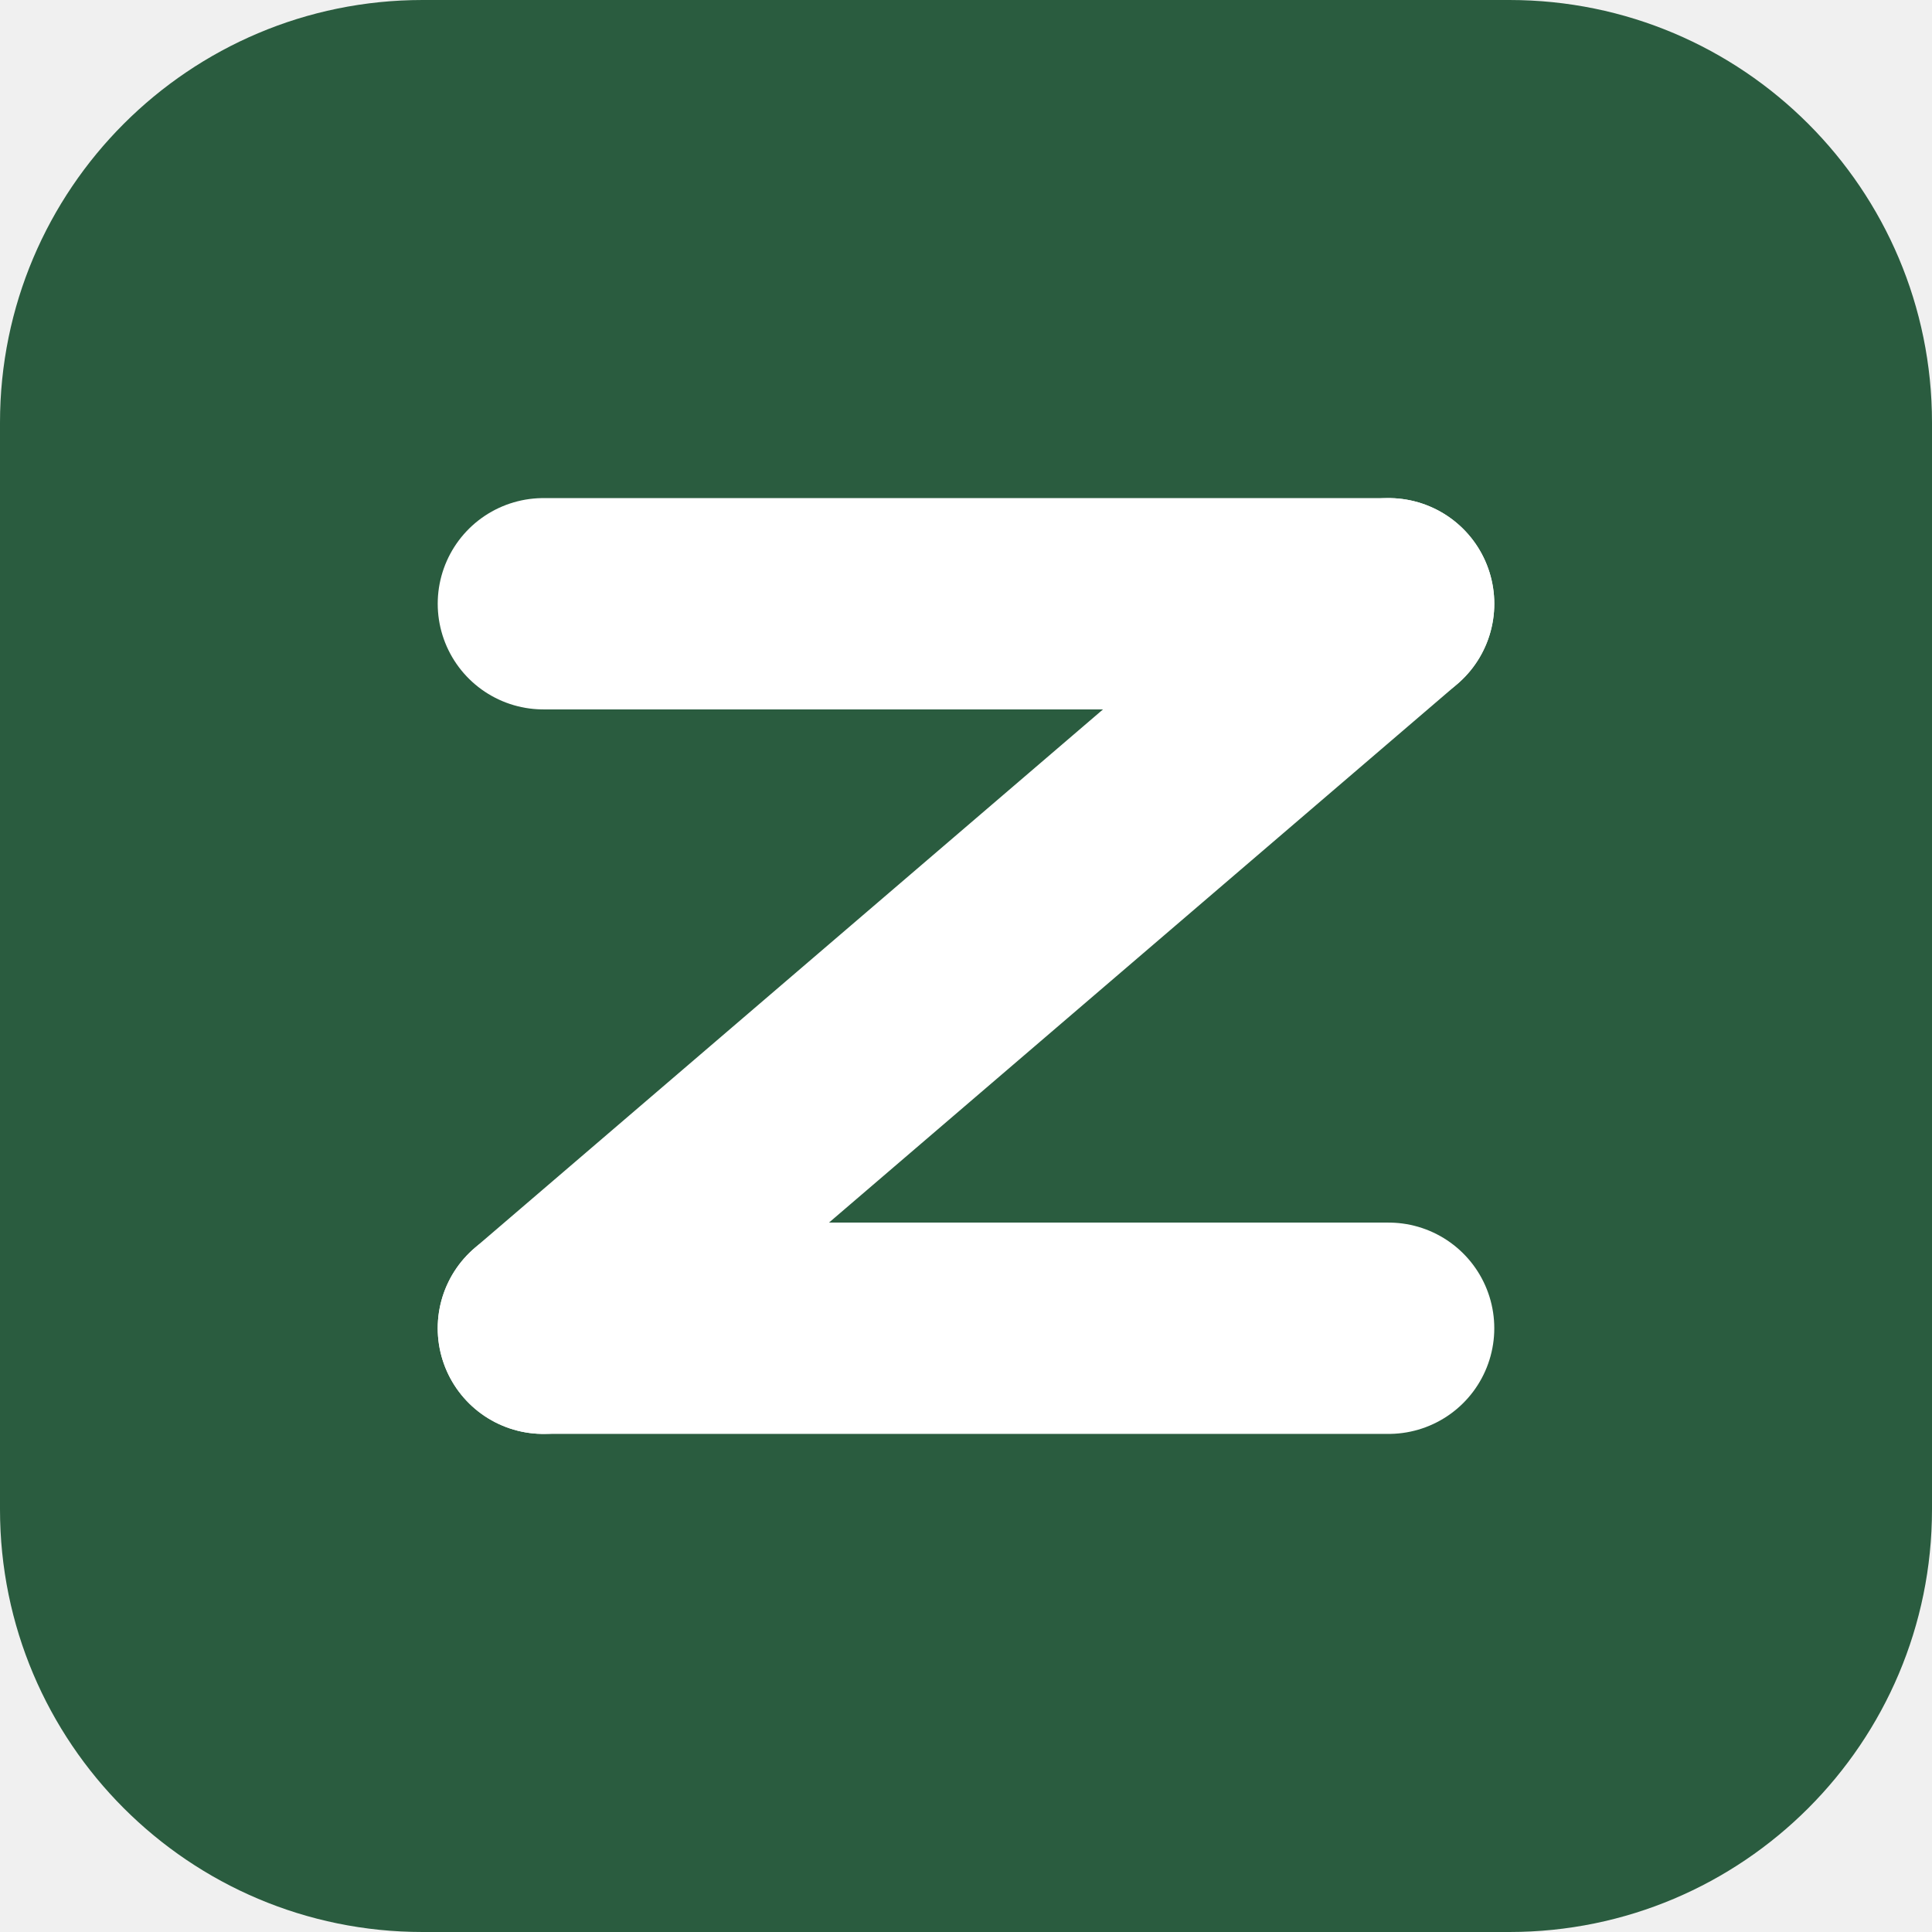
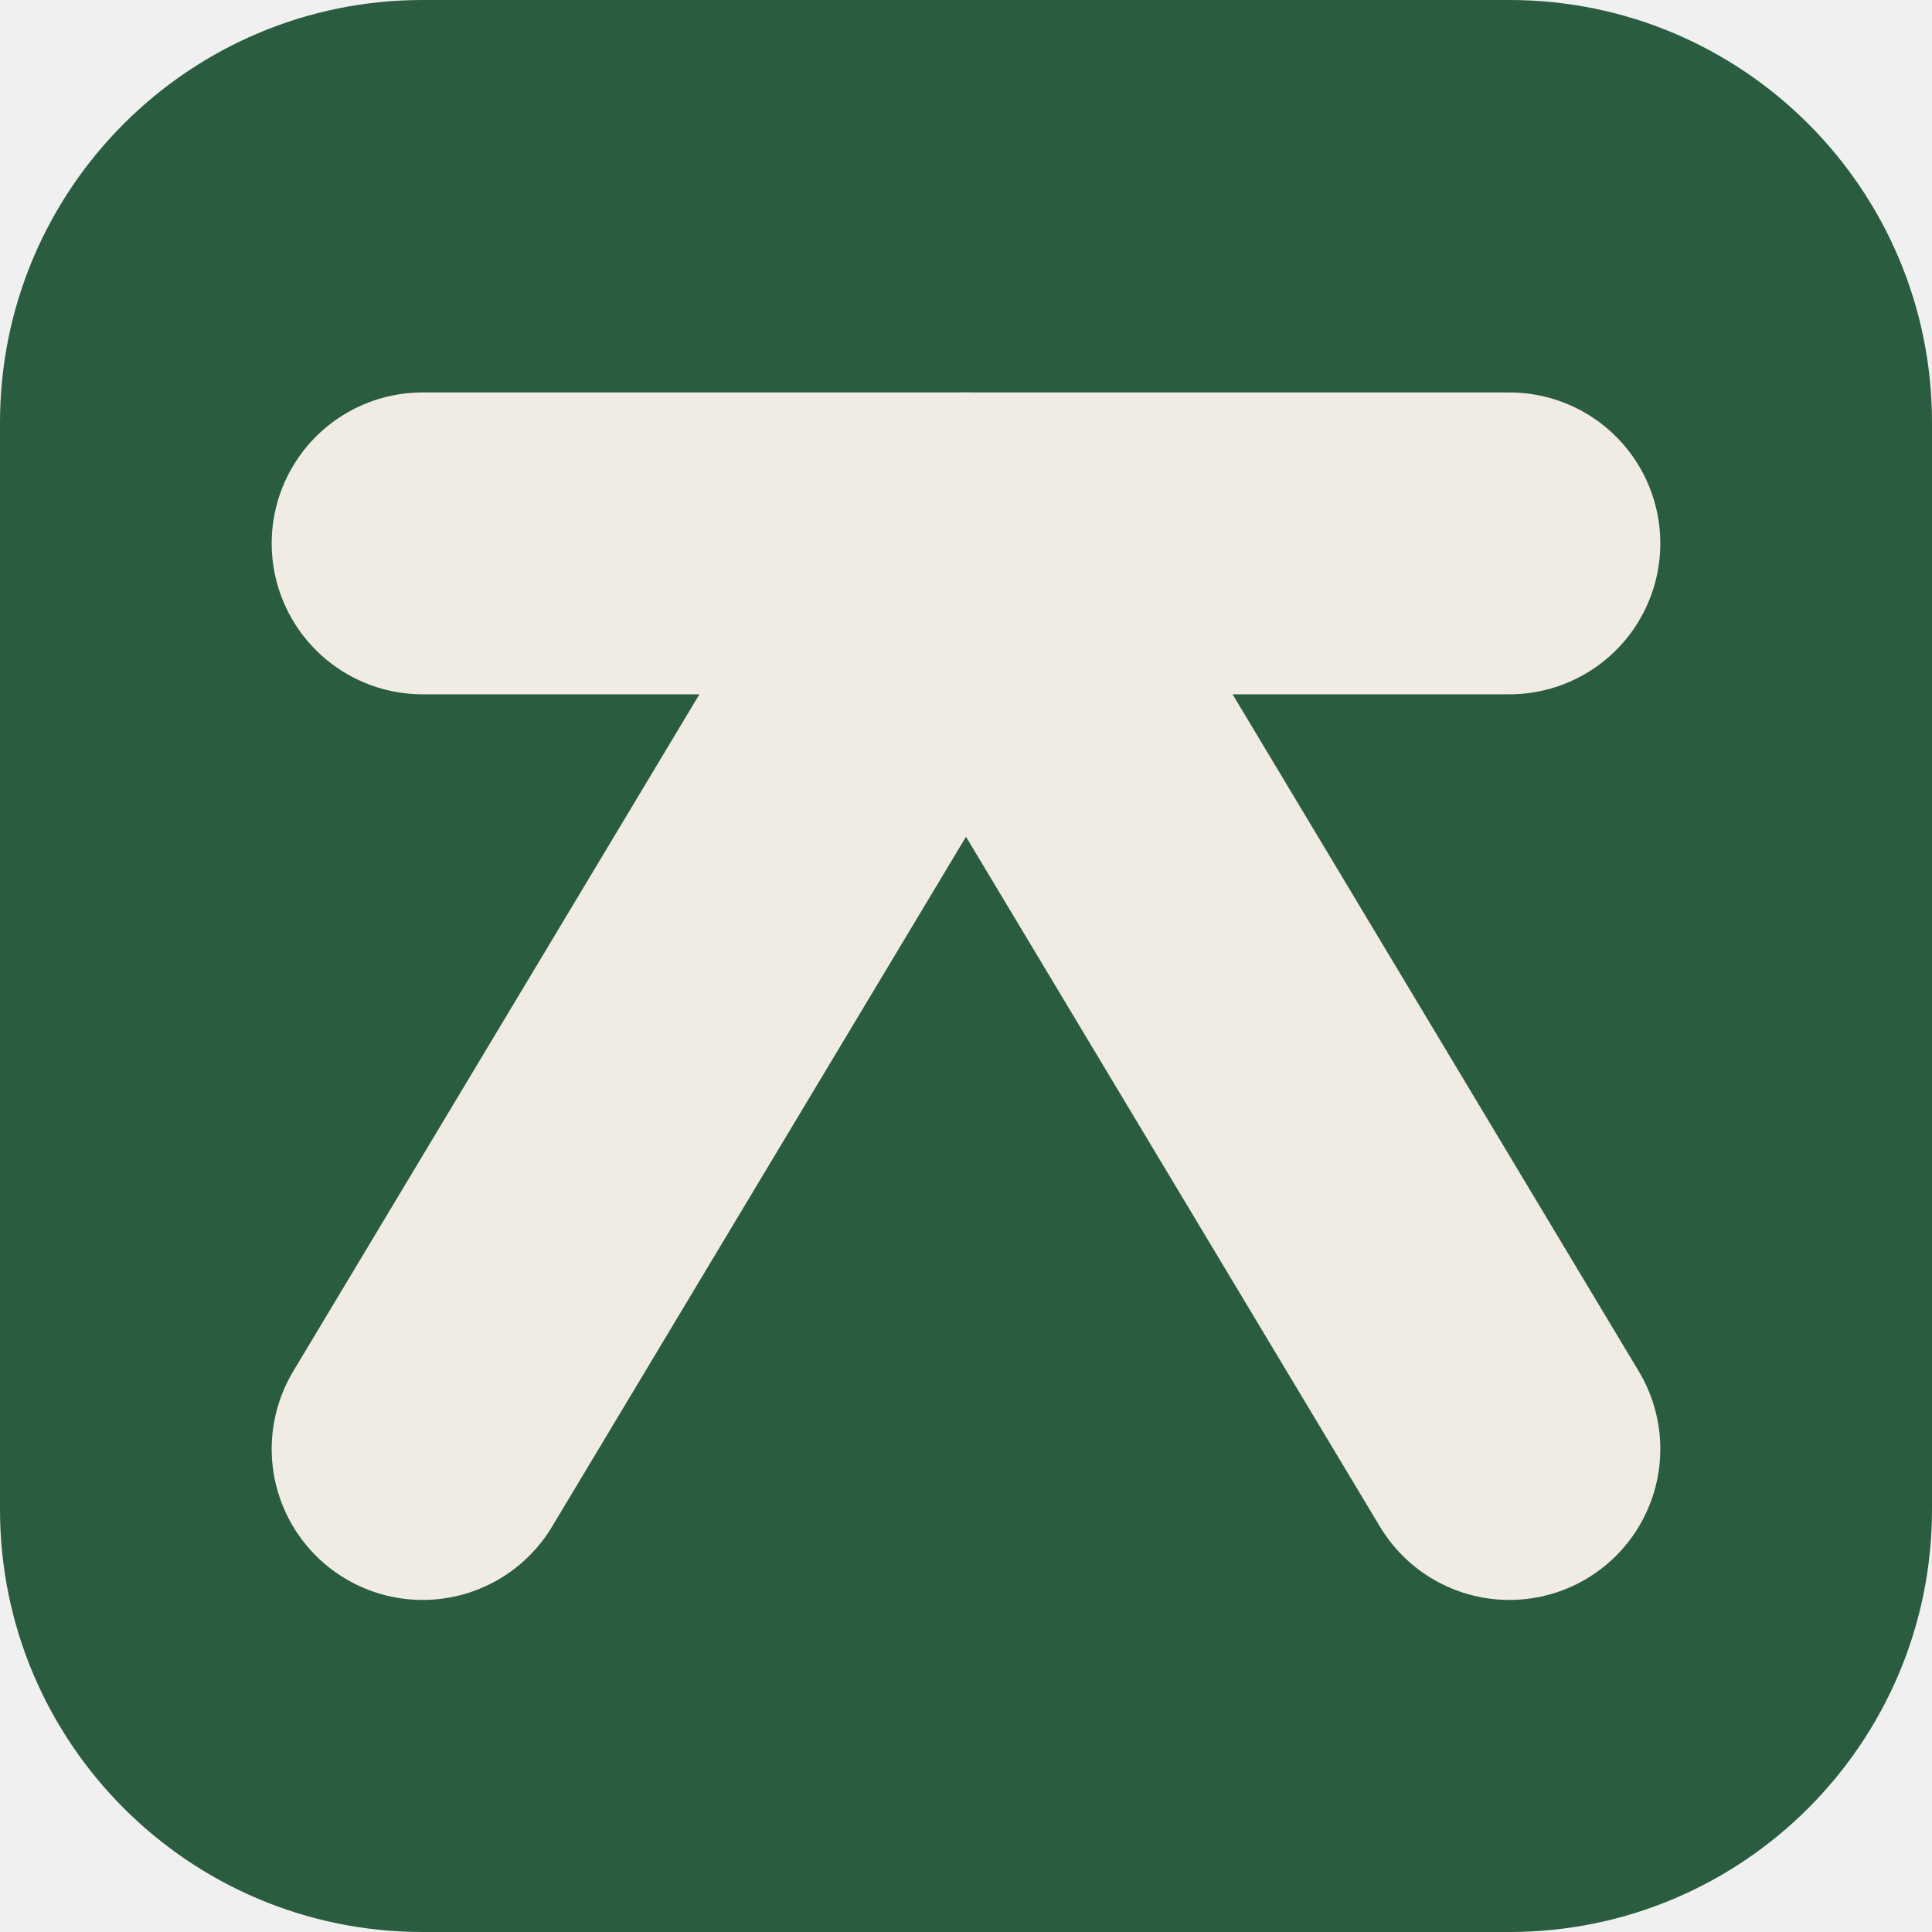
- <svg xmlns="http://www.w3.org/2000/svg" viewBox="0 0 32 32">
+ <svg xmlns="http://www.w3.org/2000/svg" viewBox="0 0 32 32" width="32" height="32">
  <rect width="32" height="32" rx="7" fill="#2a5c3f" />
-   <g fill="none" stroke="white" stroke-width="3.5" stroke-linecap="round" stroke-linejoin="round">
-     <line x1="9" y1="10" x2="23" y2="10" />
-     <line x1="23" y1="10" x2="9" y2="22" />
-     <line x1="9" y1="22" x2="23" y2="22" />
-   </g>
+   <path d="M 7,9 L 25,9" stroke="#f0ece3" stroke-width="5" stroke-linecap="round" fill="none" />
+   <path d="M 7,24 L 16,9 L 25,24" stroke="#f0ece3" stroke-width="5" stroke-linecap="round" stroke-linejoin="round" fill="none" />
</svg>
